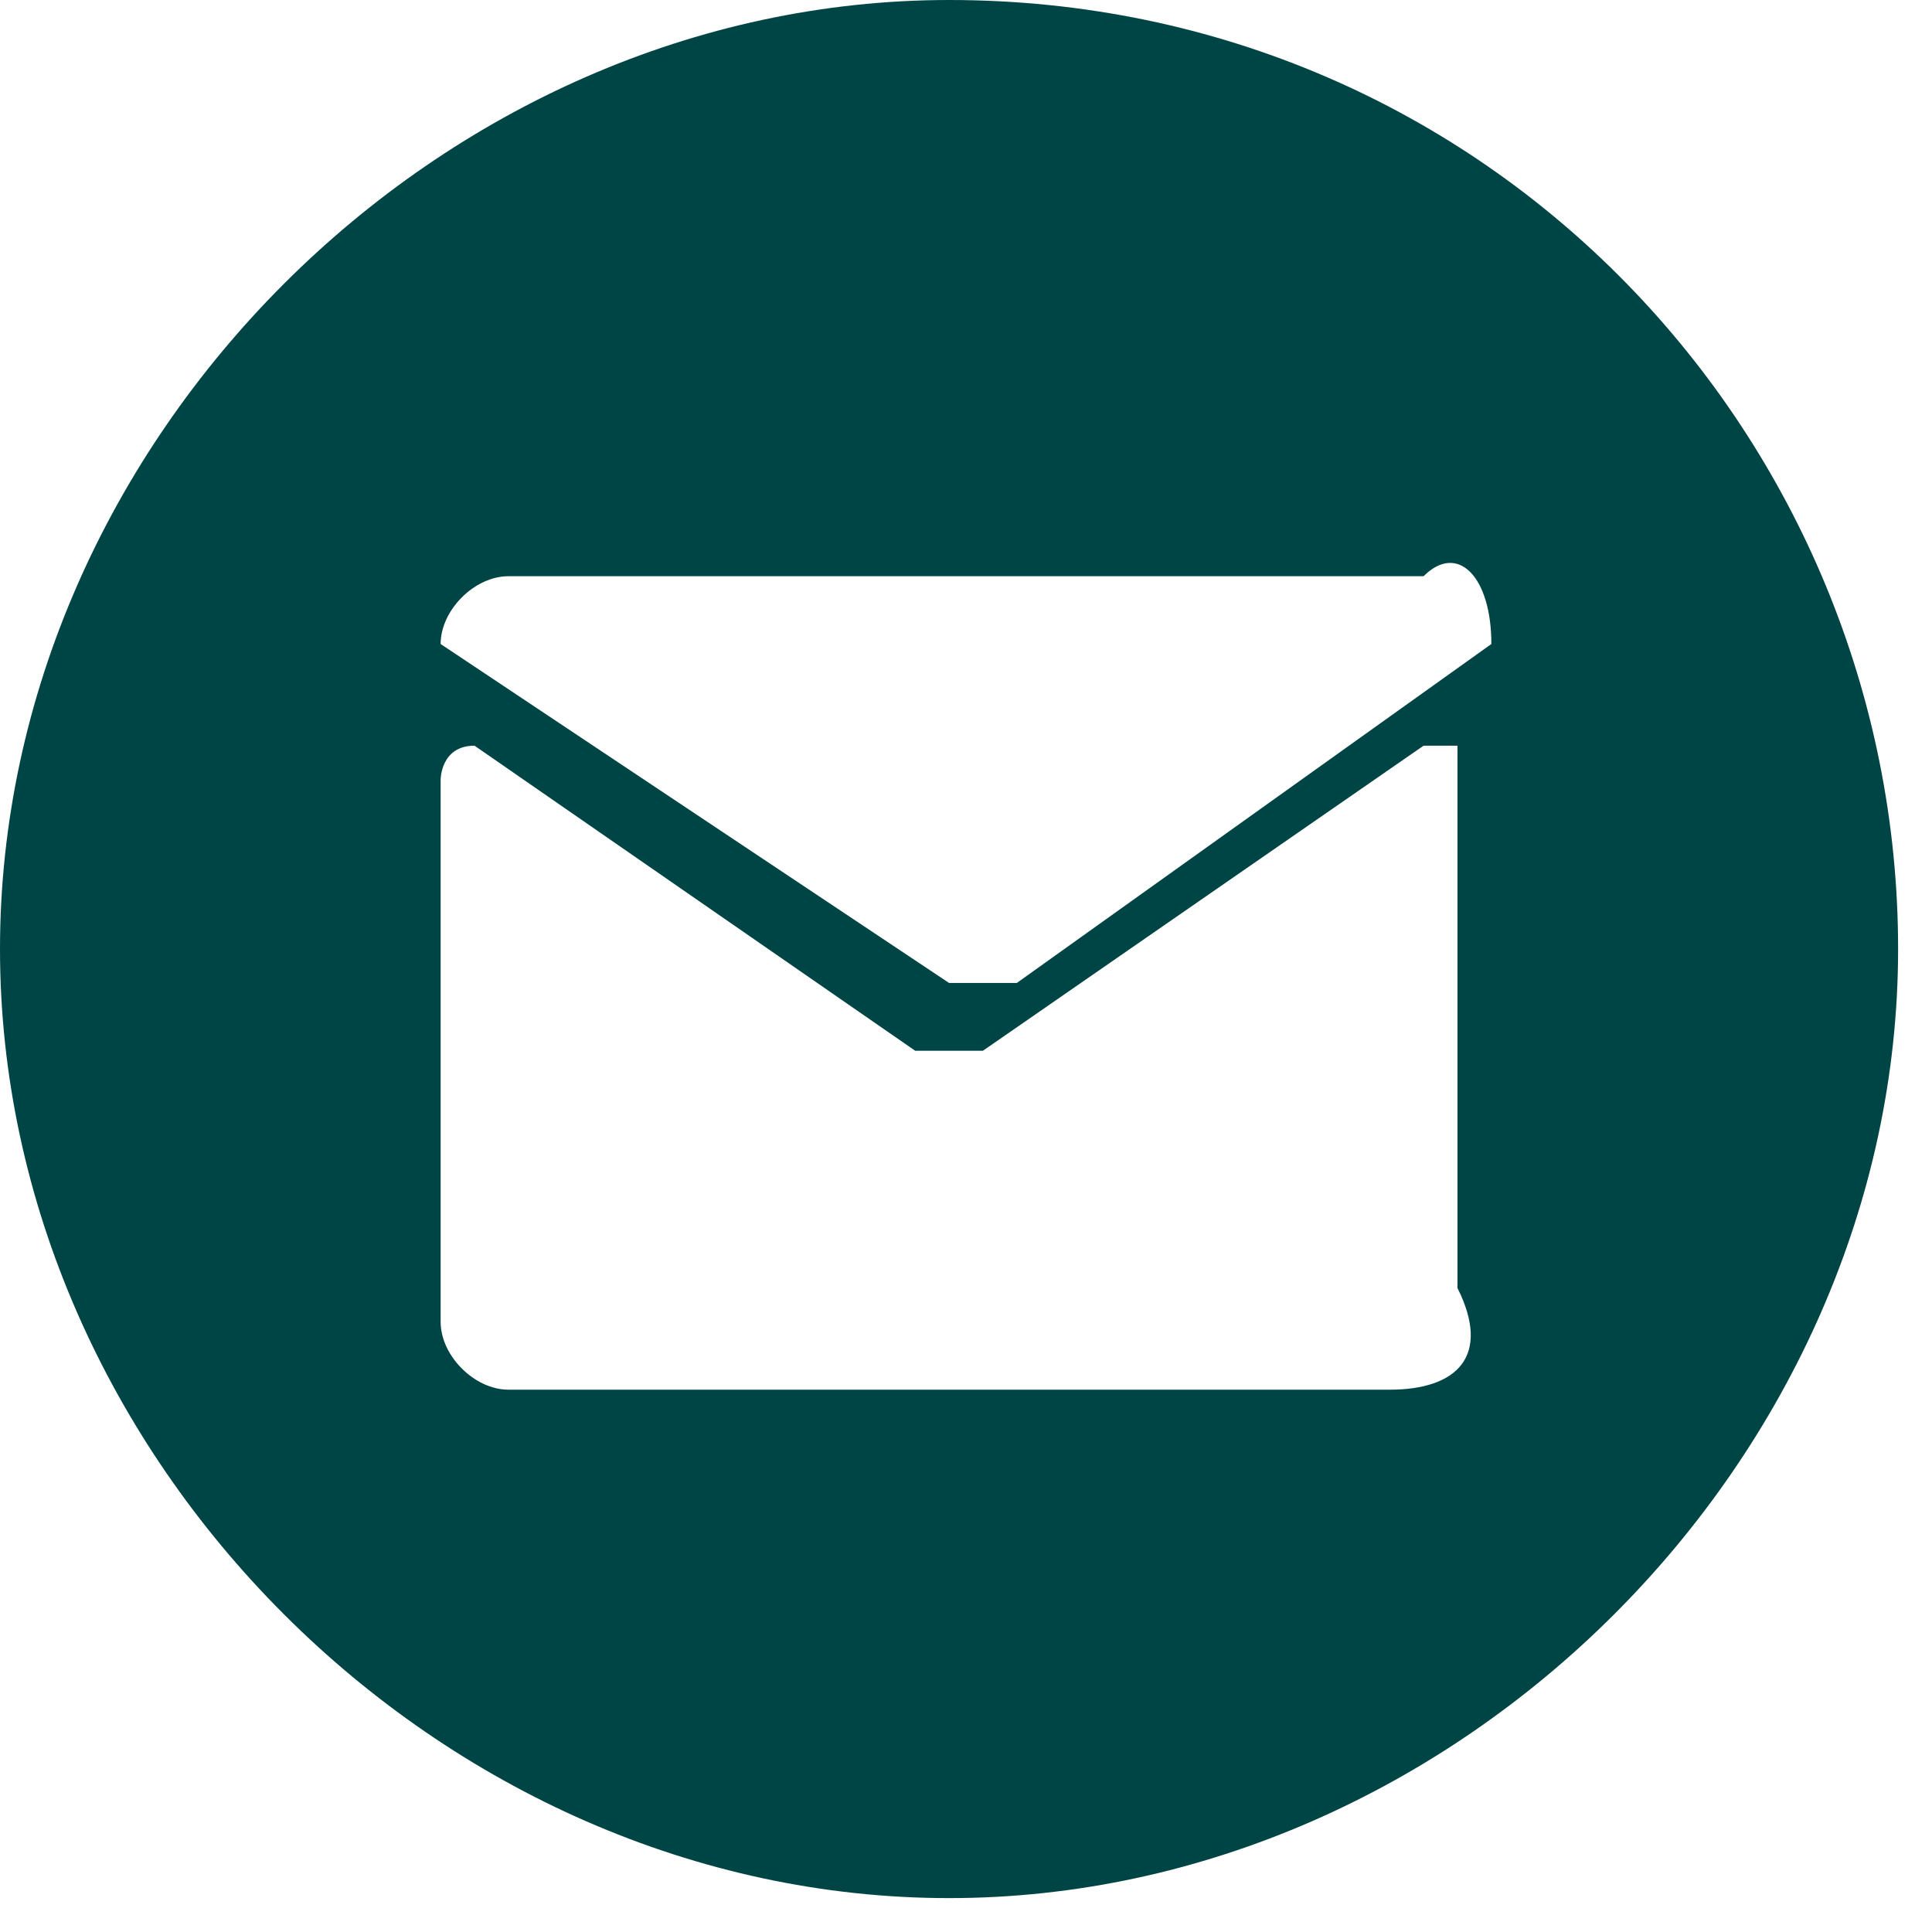
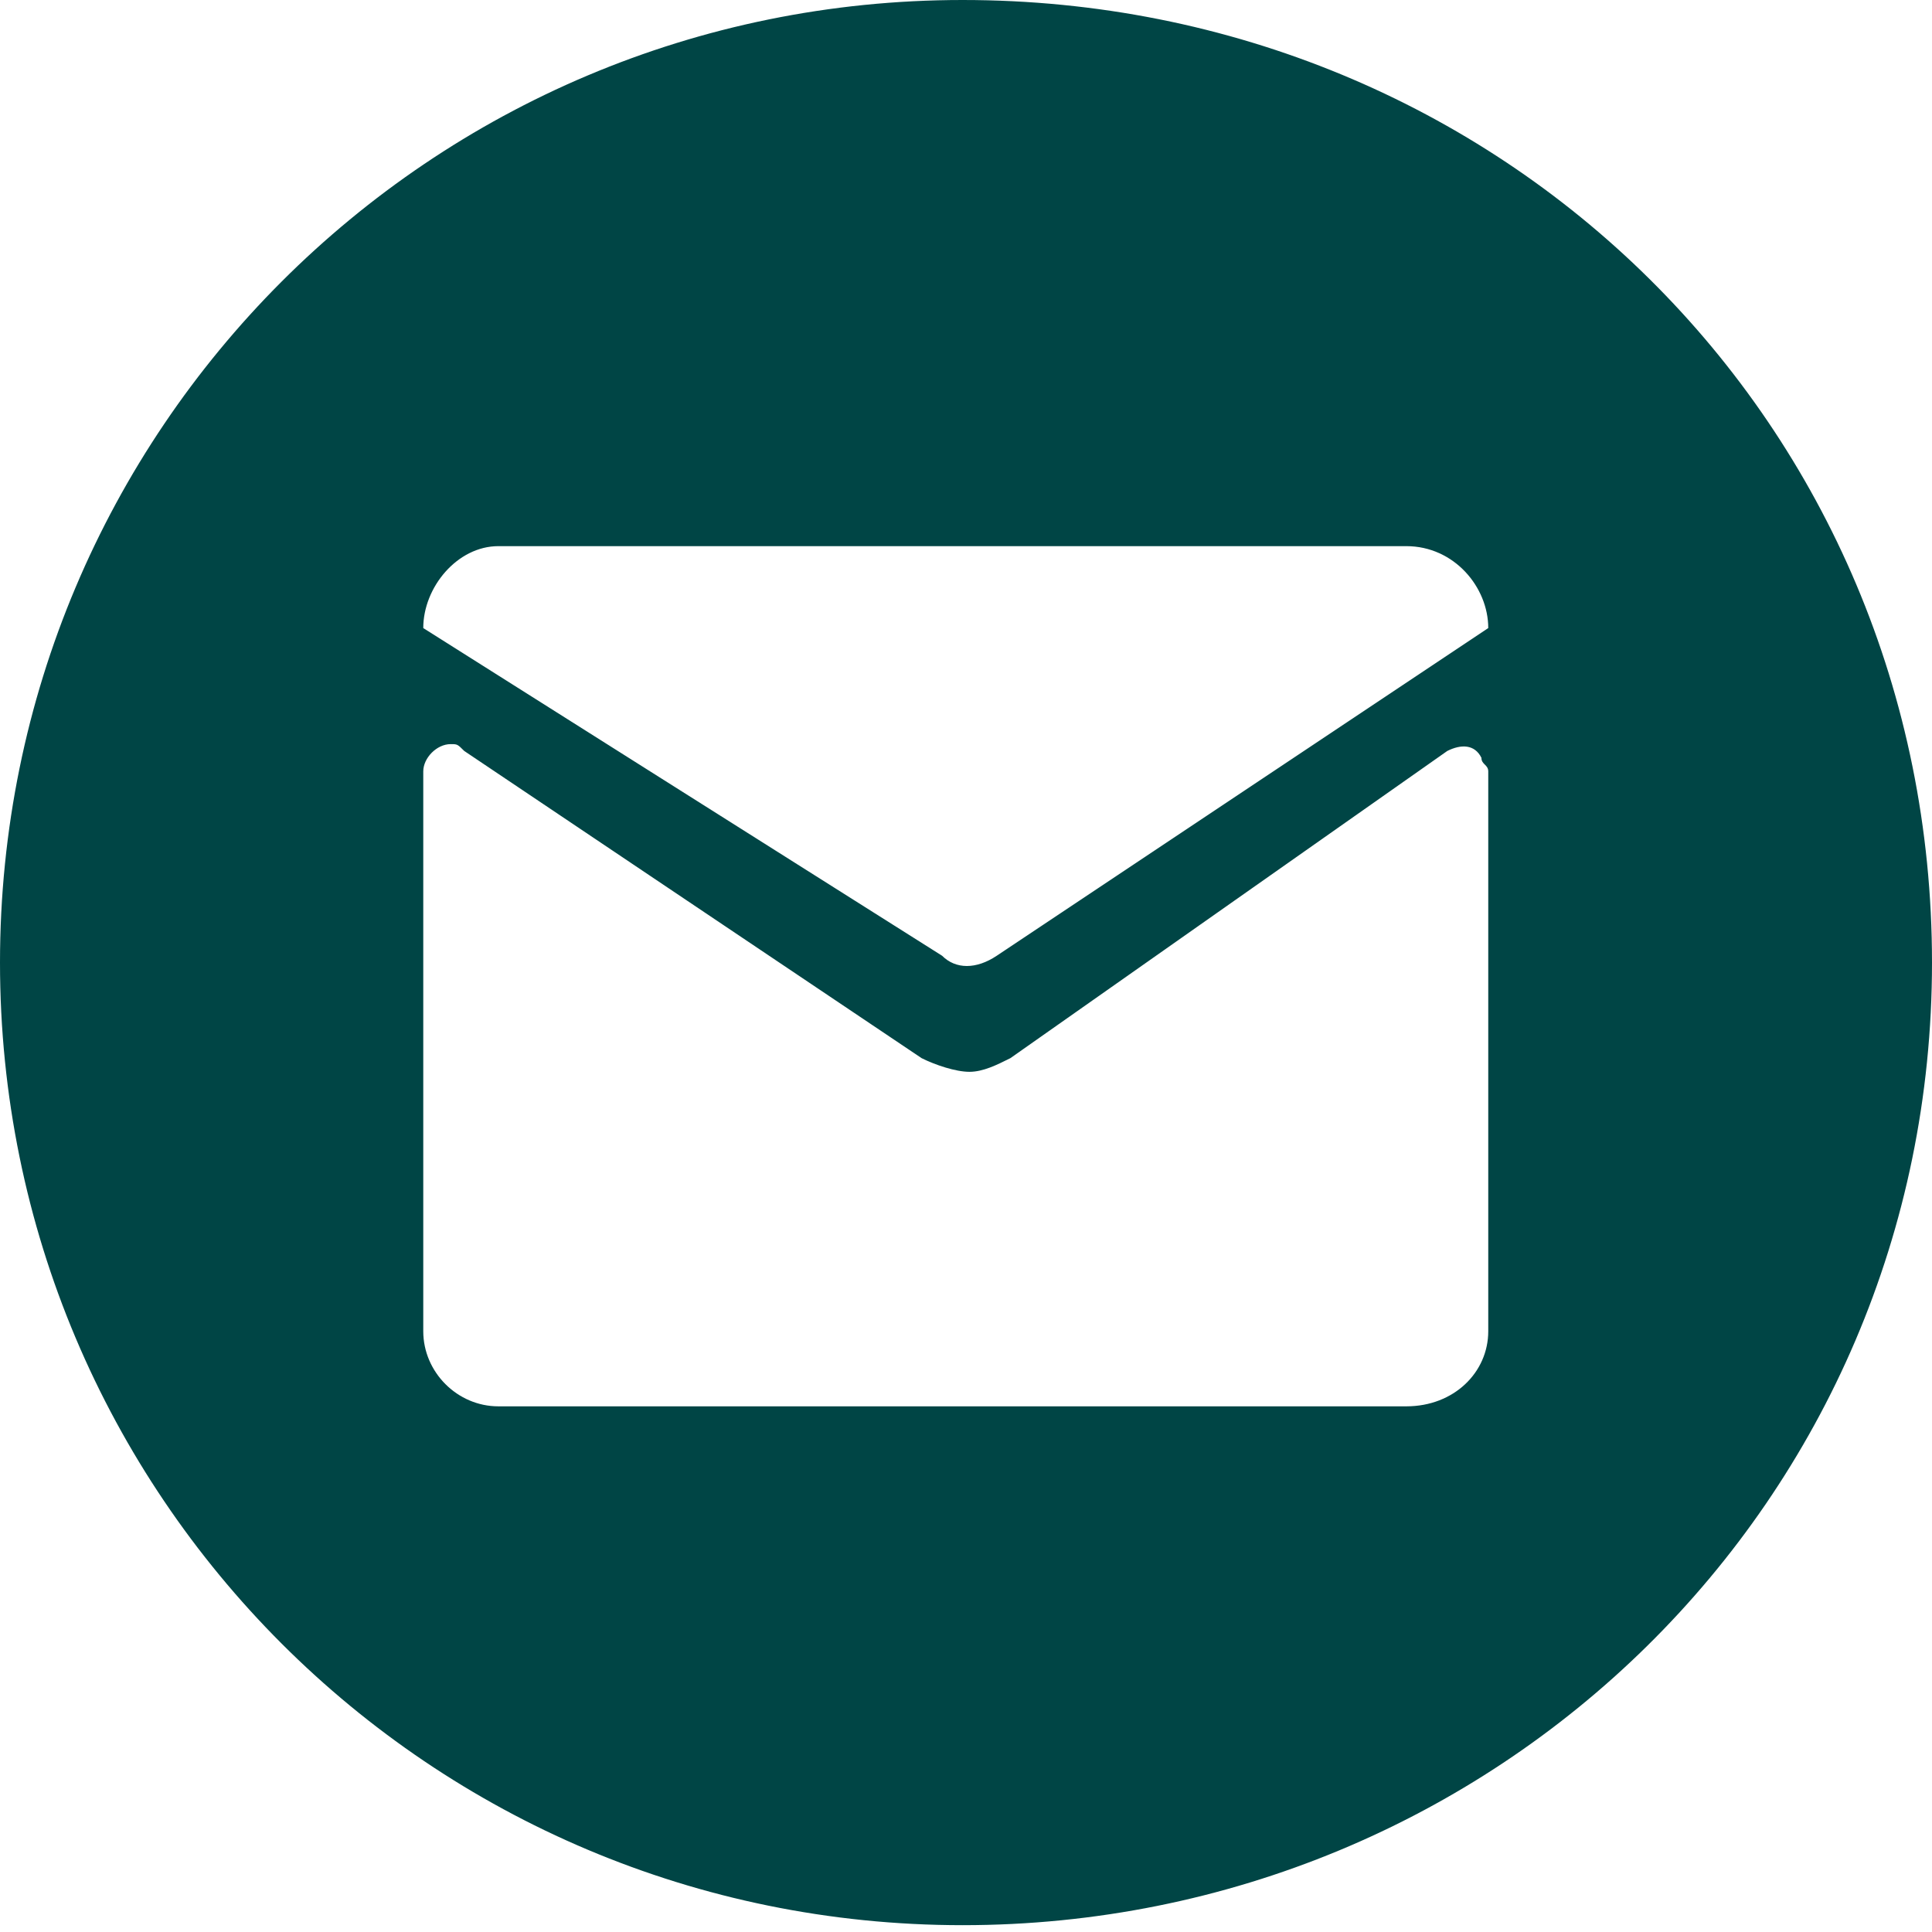
- <svg xmlns="http://www.w3.org/2000/svg" version="1.1" id="mail" x="0px" y="0px" viewBox="0 0 5.7 5.7" style="enable-background:new 0 0 5.7 5.7;" xml:space="preserve">
+ <svg xmlns="http://www.w3.org/2000/svg" version="1.1" id="mail" x="0px" y="0px" viewBox="0 0 28.3 28.3" style="enable-background:new 0 0 28.3 28.3;" xml:space="preserve">
  <style type="text/css">
	.st0{fill:#004545;}
</style>
-   <path class="st0" d="M2.8,0C1.3,0,0,1.3,0,2.8s1.3,2.8,2.8,2.8s2.8-1.3,2.8-2.8S4.4,0,2.8,0z M4.1,4.1H1.5C1.4,4.1,1.3,4,1.3,3.9  l0,0V2.3c0,0,0-0.1,0.1-0.1c0,0,0,0,0,0l1.3,0.9c0,0,0.1,0,0.1,0c0,0,0.1,0,0.1,0l1.3-0.9c0,0,0.1,0,0.1,0c0,0,0,0,0,0v1.6  C4.4,4,4.3,4.1,4.1,4.1L4.1,4.1L4.1,4.1z M4.4,1.9l-1.4,1c-0.1,0-0.1,0-0.2,0l-1.5-1c0-0.1,0.1-0.2,0.2-0.2l0,0h2.7  C4.3,1.6,4.4,1.7,4.4,1.9L4.4,1.9z" />
+   <path class="st0" d="M14.1,0C6.3,0,0,6.3,0,14.1s6.3,14.1,14.1,14.1S28.3,22,28.3,14.1S22,0,14.1,0z M20.6,20.6H7.3  c-0.6,0-1.1-0.5-1.1-1.1l0,0v-8.2c0-0.2,0.2-0.4,0.4-0.4c0.1,0,0.1,0,0.2,0.1l6.7,4.5c0.2,0.1,0.5,0.2,0.7,0.2  c0.2,0,0.4-0.1,0.6-0.2l6.4-4.5c0.2-0.1,0.4-0.1,0.5,0.1c0,0.1,0.1,0.1,0.1,0.2v8.2C21.8,20.1,21.3,20.6,20.6,20.6L20.6,20.6  L20.6,20.6z M21.8,9.2L14.6,14c-0.3,0.2-0.6,0.2-0.8,0L6.2,9.2C6.2,8.6,6.7,8,7.3,8l0,0h13.3C21.3,8,21.8,8.6,21.8,9.2L21.8,9.2z" />
</svg>
